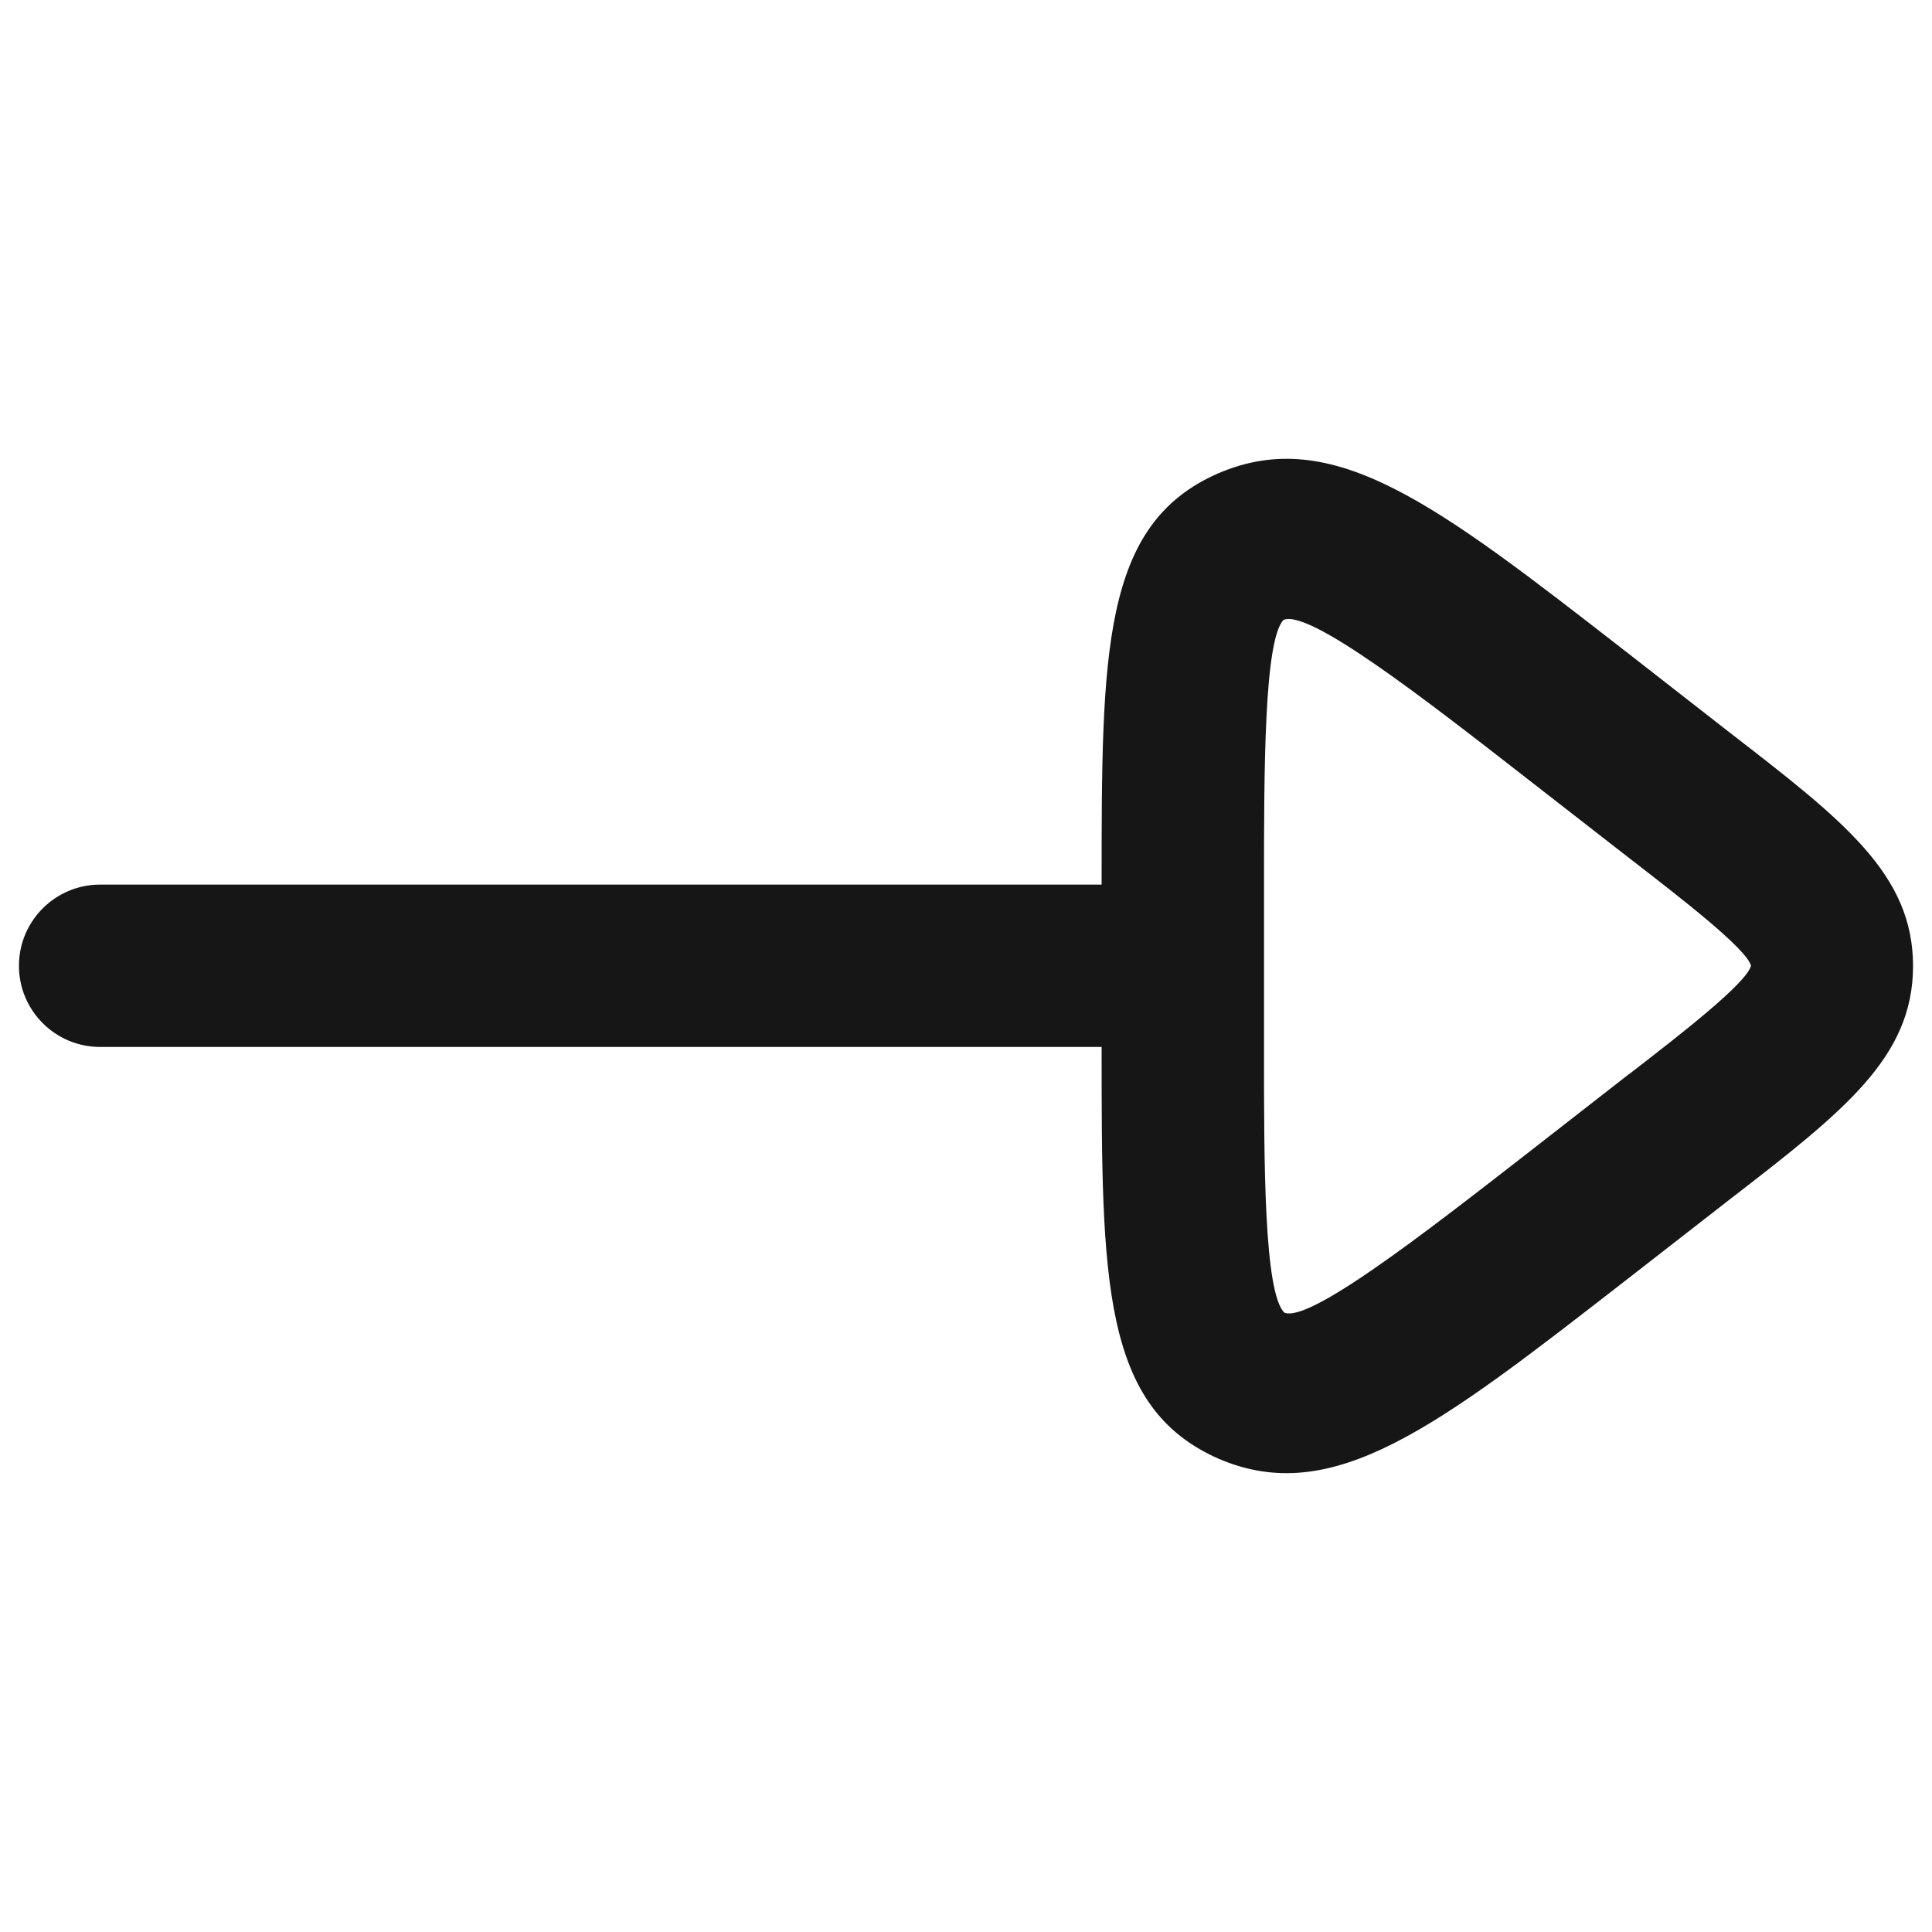
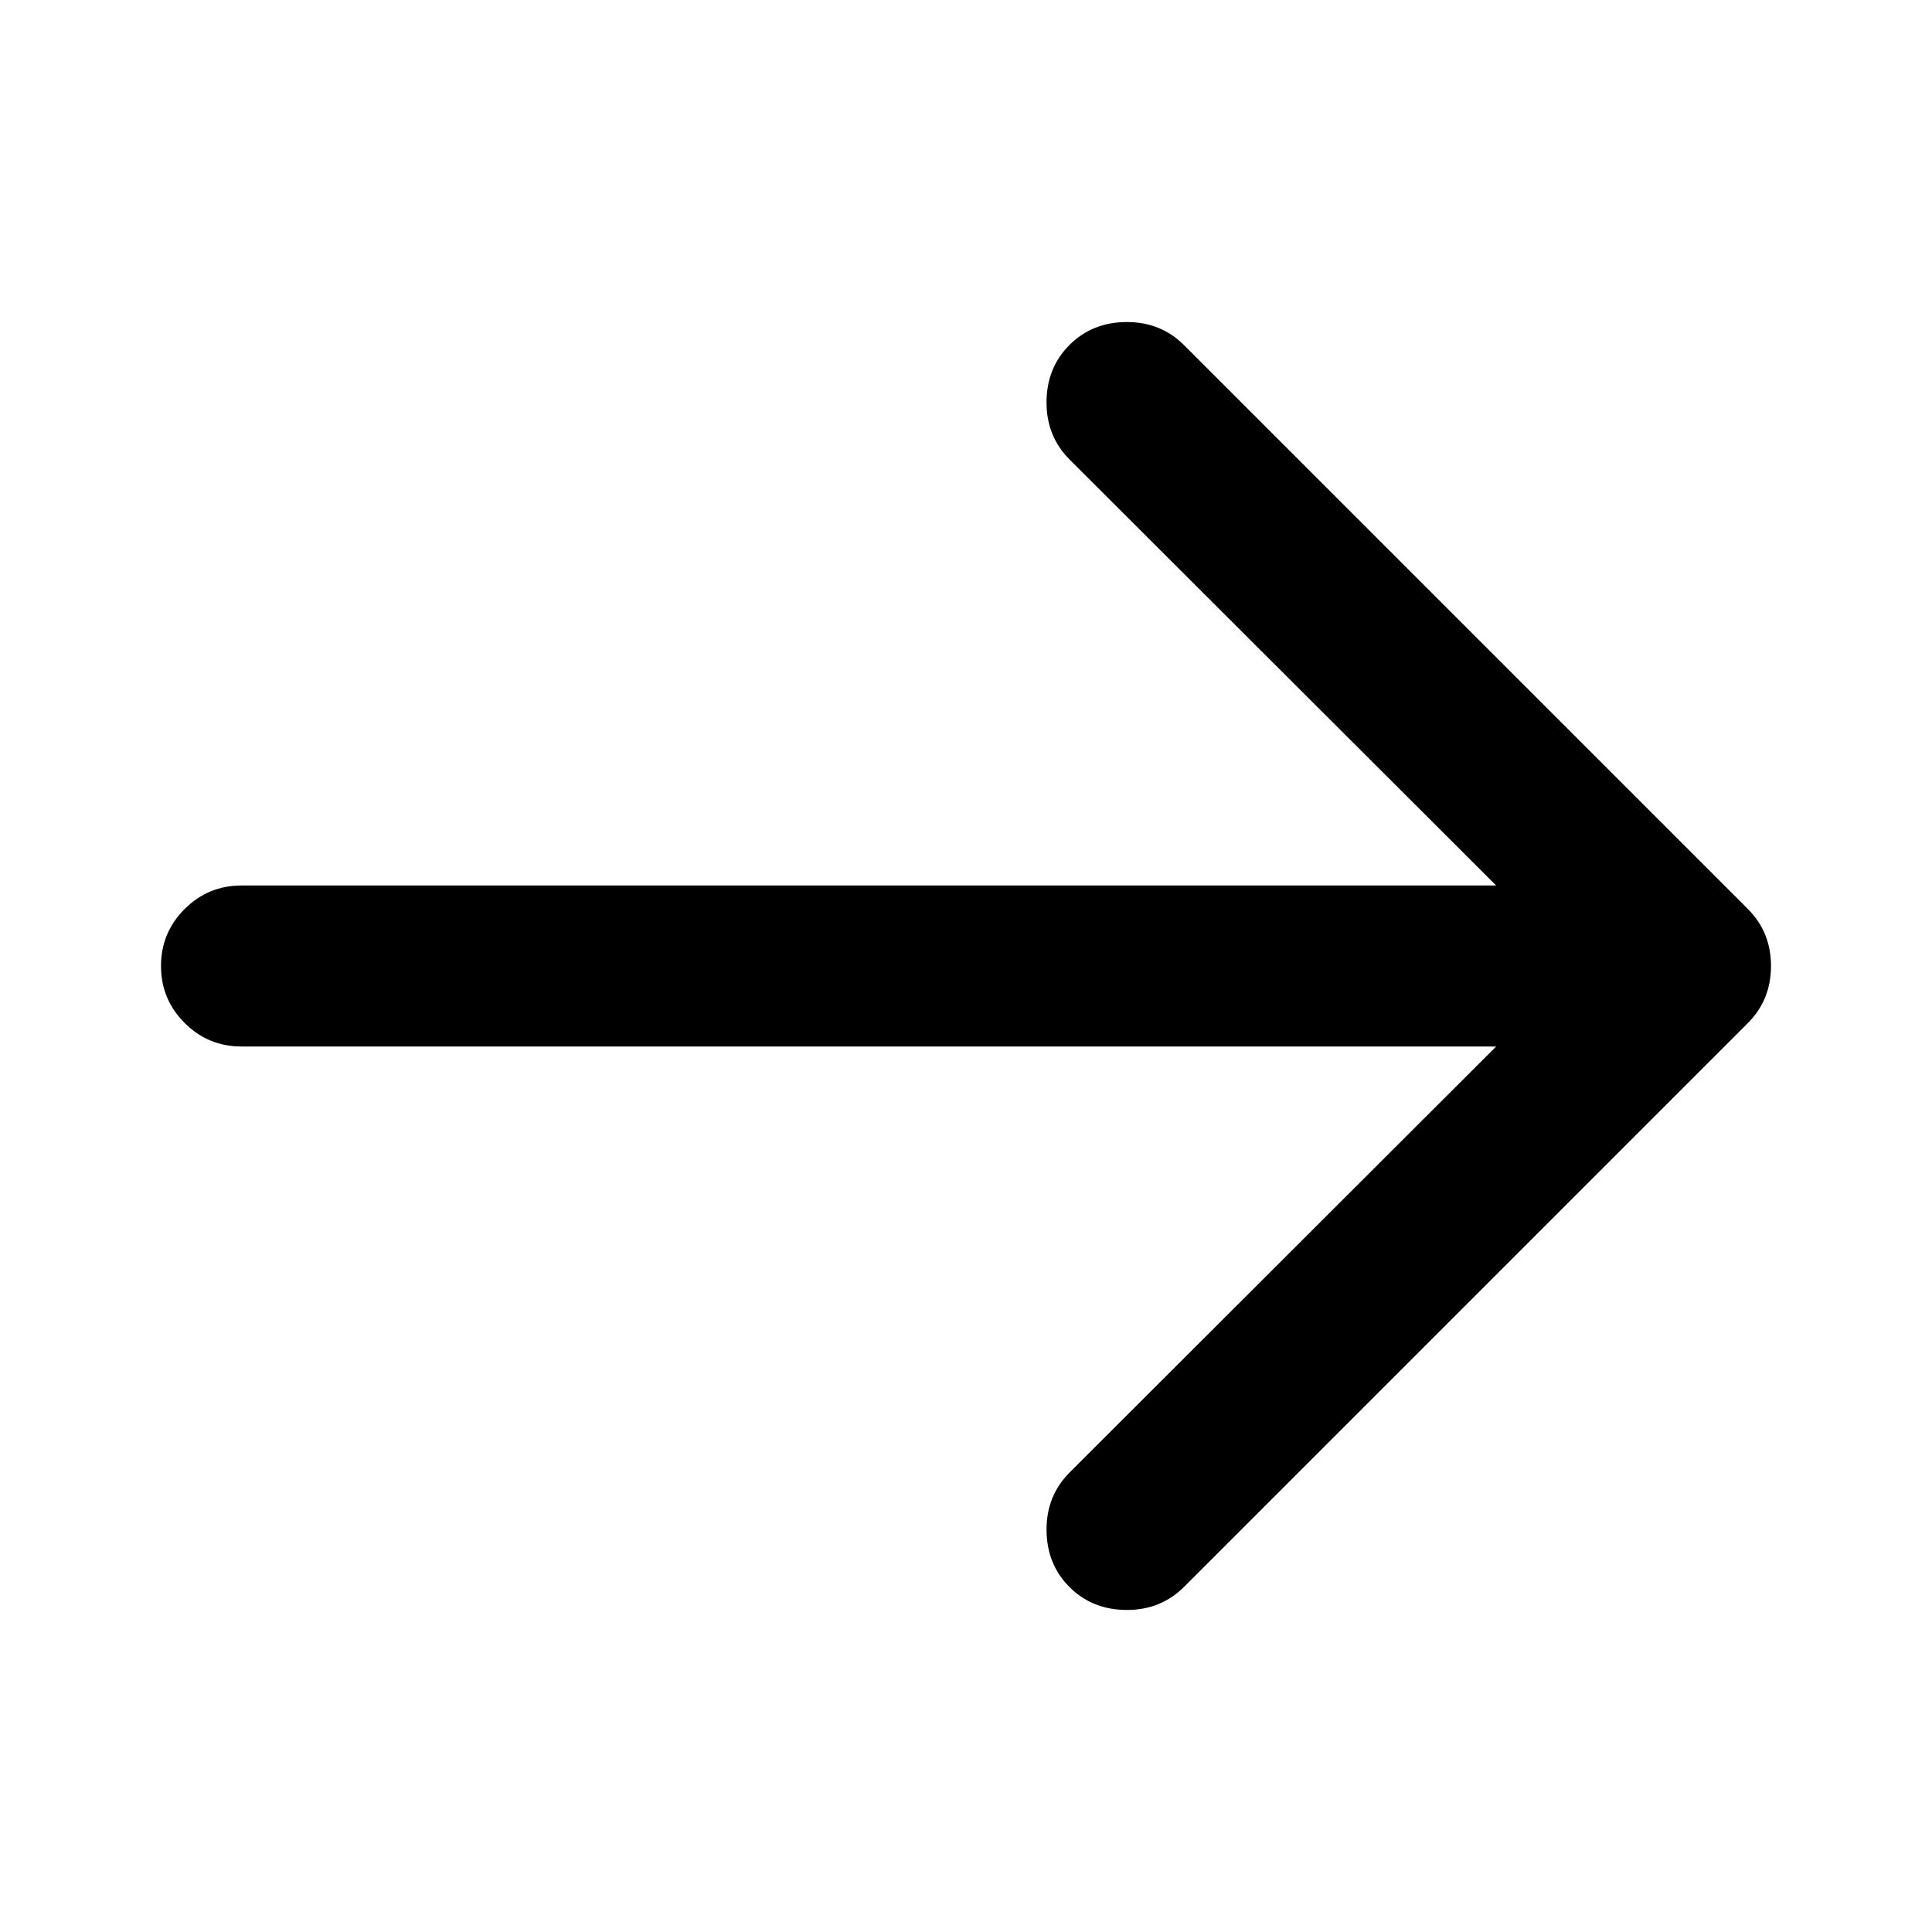
<svg xmlns="http://www.w3.org/2000/svg" version="1.1" id="Layer_1" x="0px" y="0px" width="102px" height="102px" viewBox="0 0 102 102" enable-background="new 0 0 102 102" xml:space="preserve">
-   <path fill="#161616" d="M85.803,67.619c-9.939,7.725-15.42,11.988-21.459,9.398c-6.184-2.712-6.184-9.477-6.184-21.732v-0.011H5.286  C2.92,55.274,1,53.354,1,50.988s1.92-4.286,4.286-4.286H58.16c0-12.256,0-19.021,6.15-21.71c6.072-2.612,11.547,1.651,21.481,9.37  l5.508,4.297c6.045,4.672,9.7,7.501,9.7,12.34c0,4.833-3.65,7.668-9.705,12.346L85.803,67.619z M67.805,69.299  c1.306,0.553,7.361-4.157,12.696-8.304l5.492-4.281c0,0,0.011,0,0.017-0.005c2.751-2.127,6.178-4.783,6.435-5.721v-0.006  c-0.257-0.91-3.684-3.555-6.435-5.682l-5.515-4.292c-5.329-4.151-11.379-8.851-12.729-8.281c-1.027,1.06-1.033,7.925-1.033,13.991  v8.572C66.732,61.347,66.728,68.222,67.805,69.299z" />
+   <path d="M93.5,51c0,1.195-0.41,2.203-1.229,3.021l-29.75,29.749c-0.818,0.819-1.825,1.228-3.021,1.228  c-1.217,0-2.229-0.403-3.037-1.211c-0.808-0.809-1.211-1.82-1.211-3.037c0-1.196,0.408-2.203,1.228-3.021L78.99,55.25H12.75  c-1.174,0-2.176-0.416-3.005-1.245S8.5,52.174,8.5,51s0.416-2.176,1.245-3.005s1.831-1.245,3.005-1.245h66.24L56.479,24.271  c-0.819-0.818-1.228-1.825-1.228-3.021c0-1.217,0.403-2.229,1.211-3.037c0.809-0.808,1.82-1.211,3.037-1.211  c1.196,0,2.203,0.408,3.021,1.228l29.75,29.749C93.09,48.797,93.5,49.805,93.5,51z" />
</svg>
